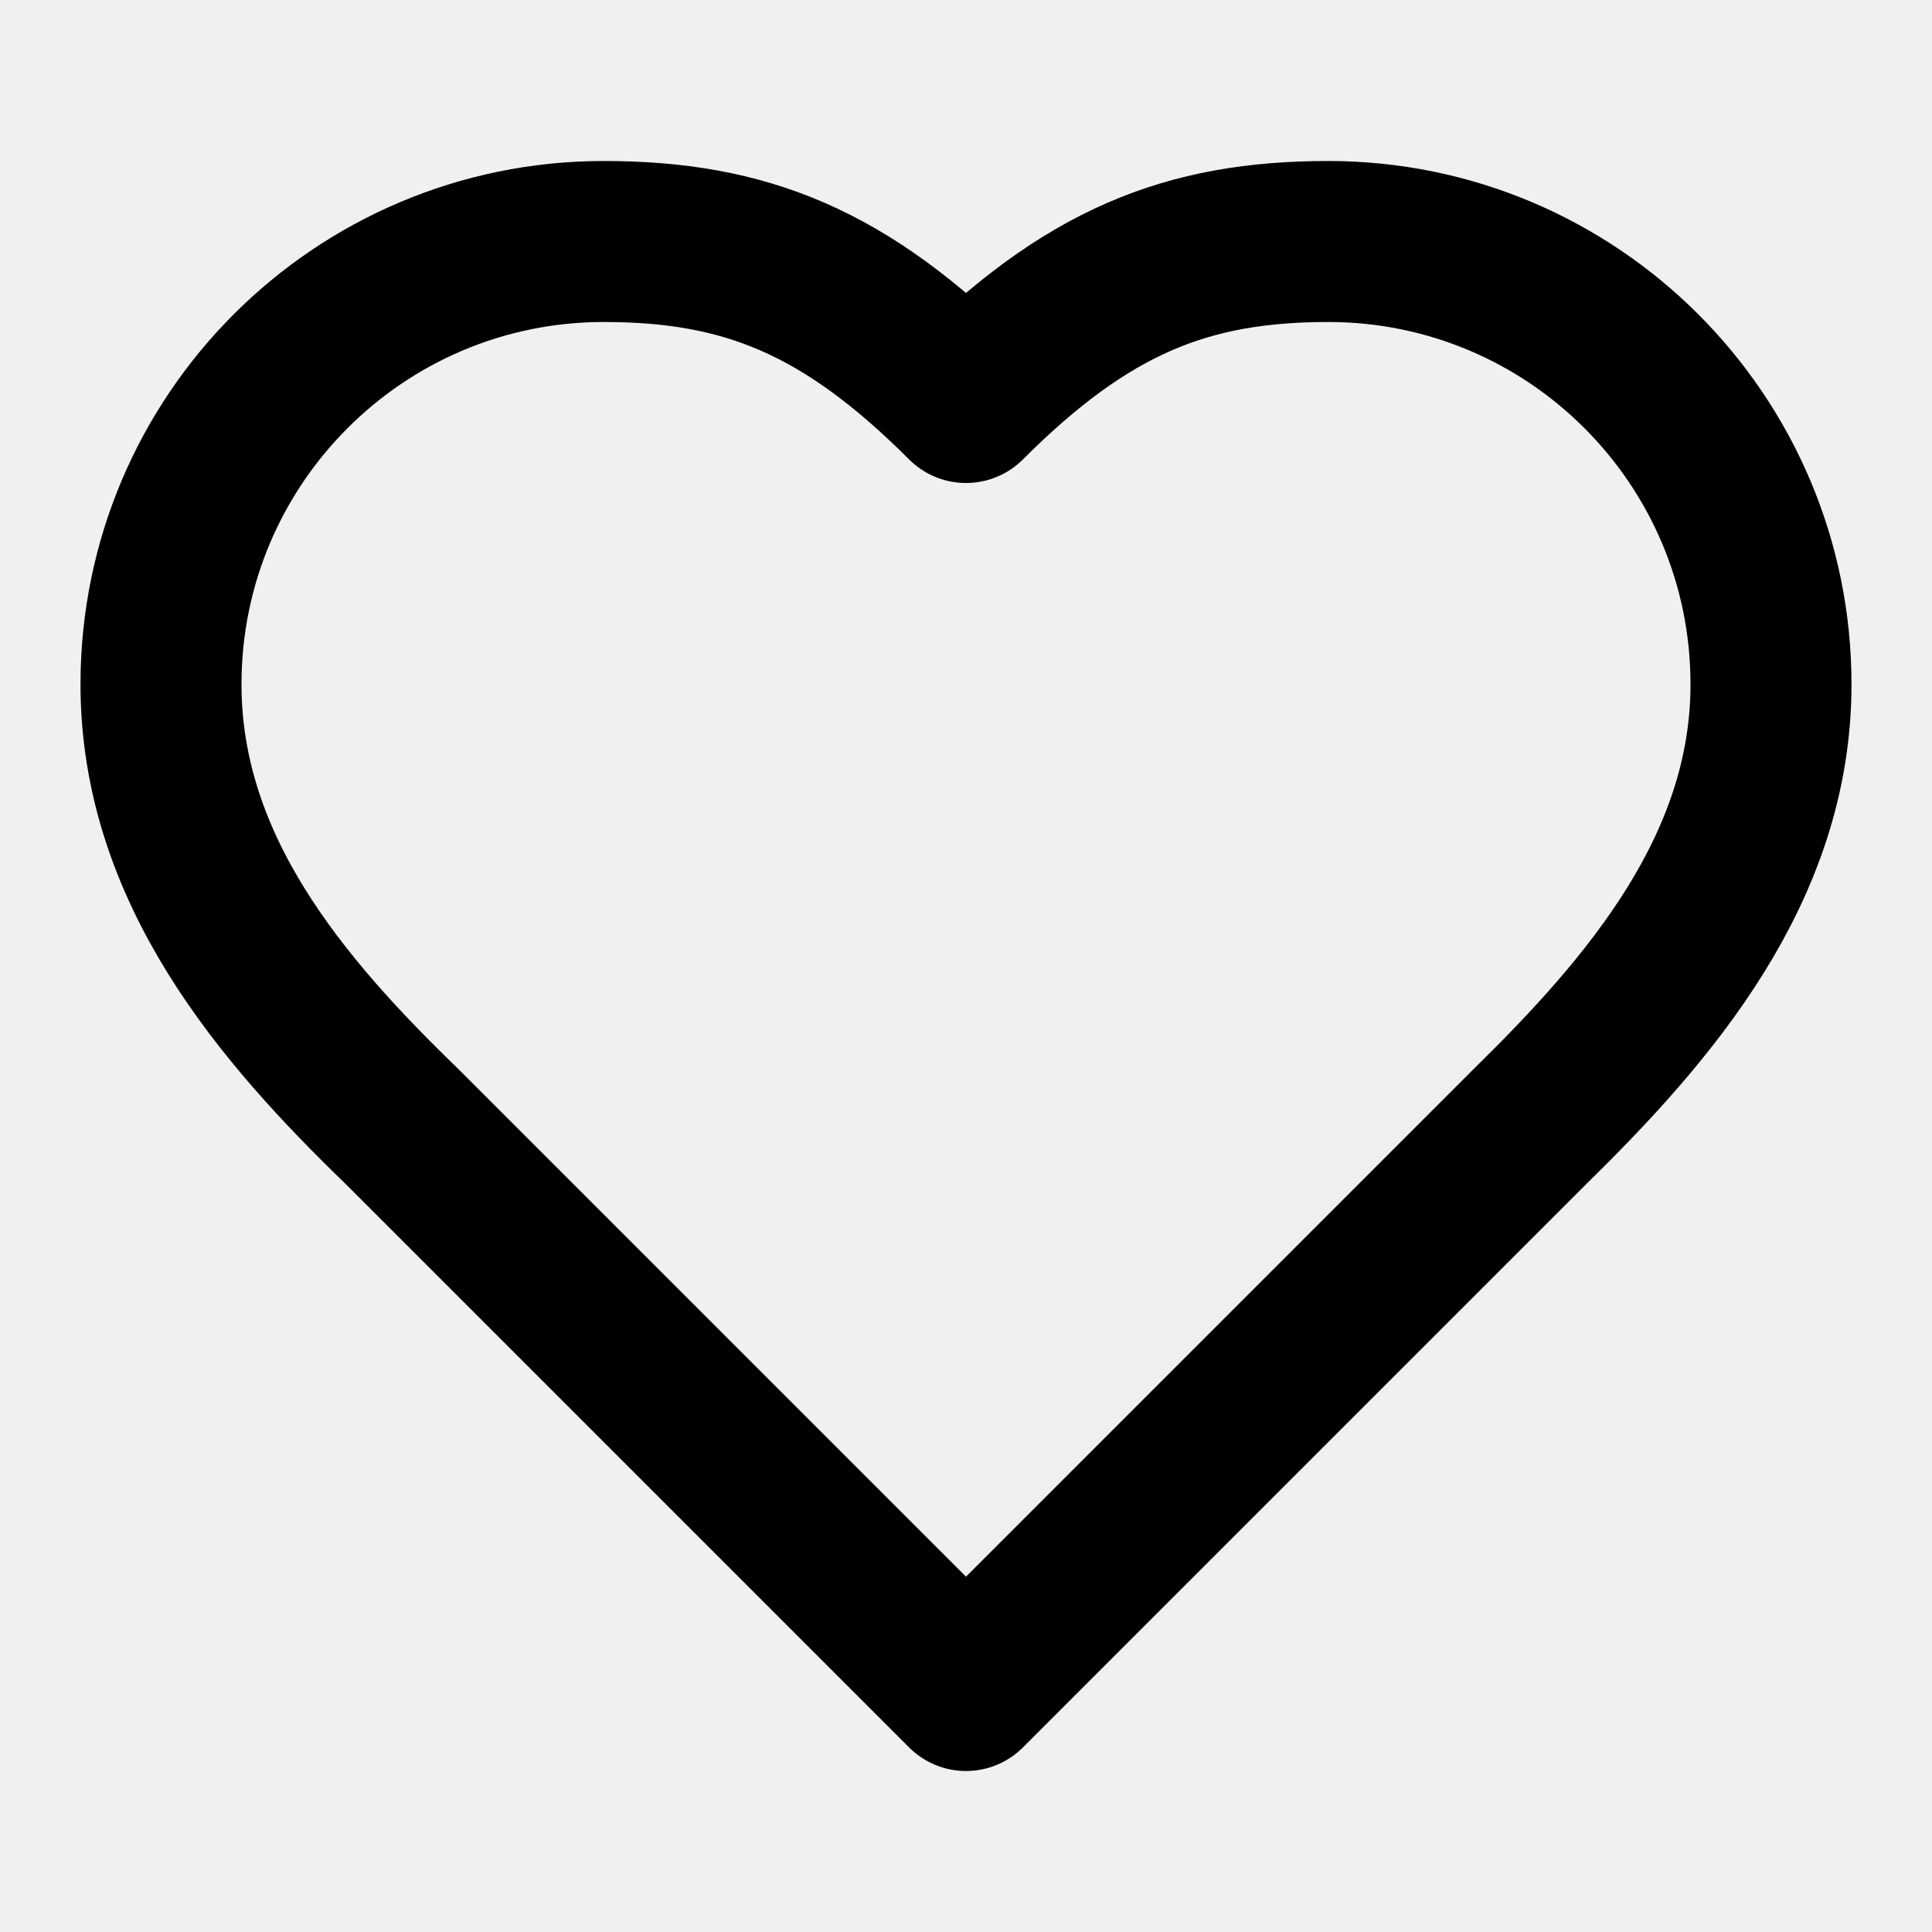
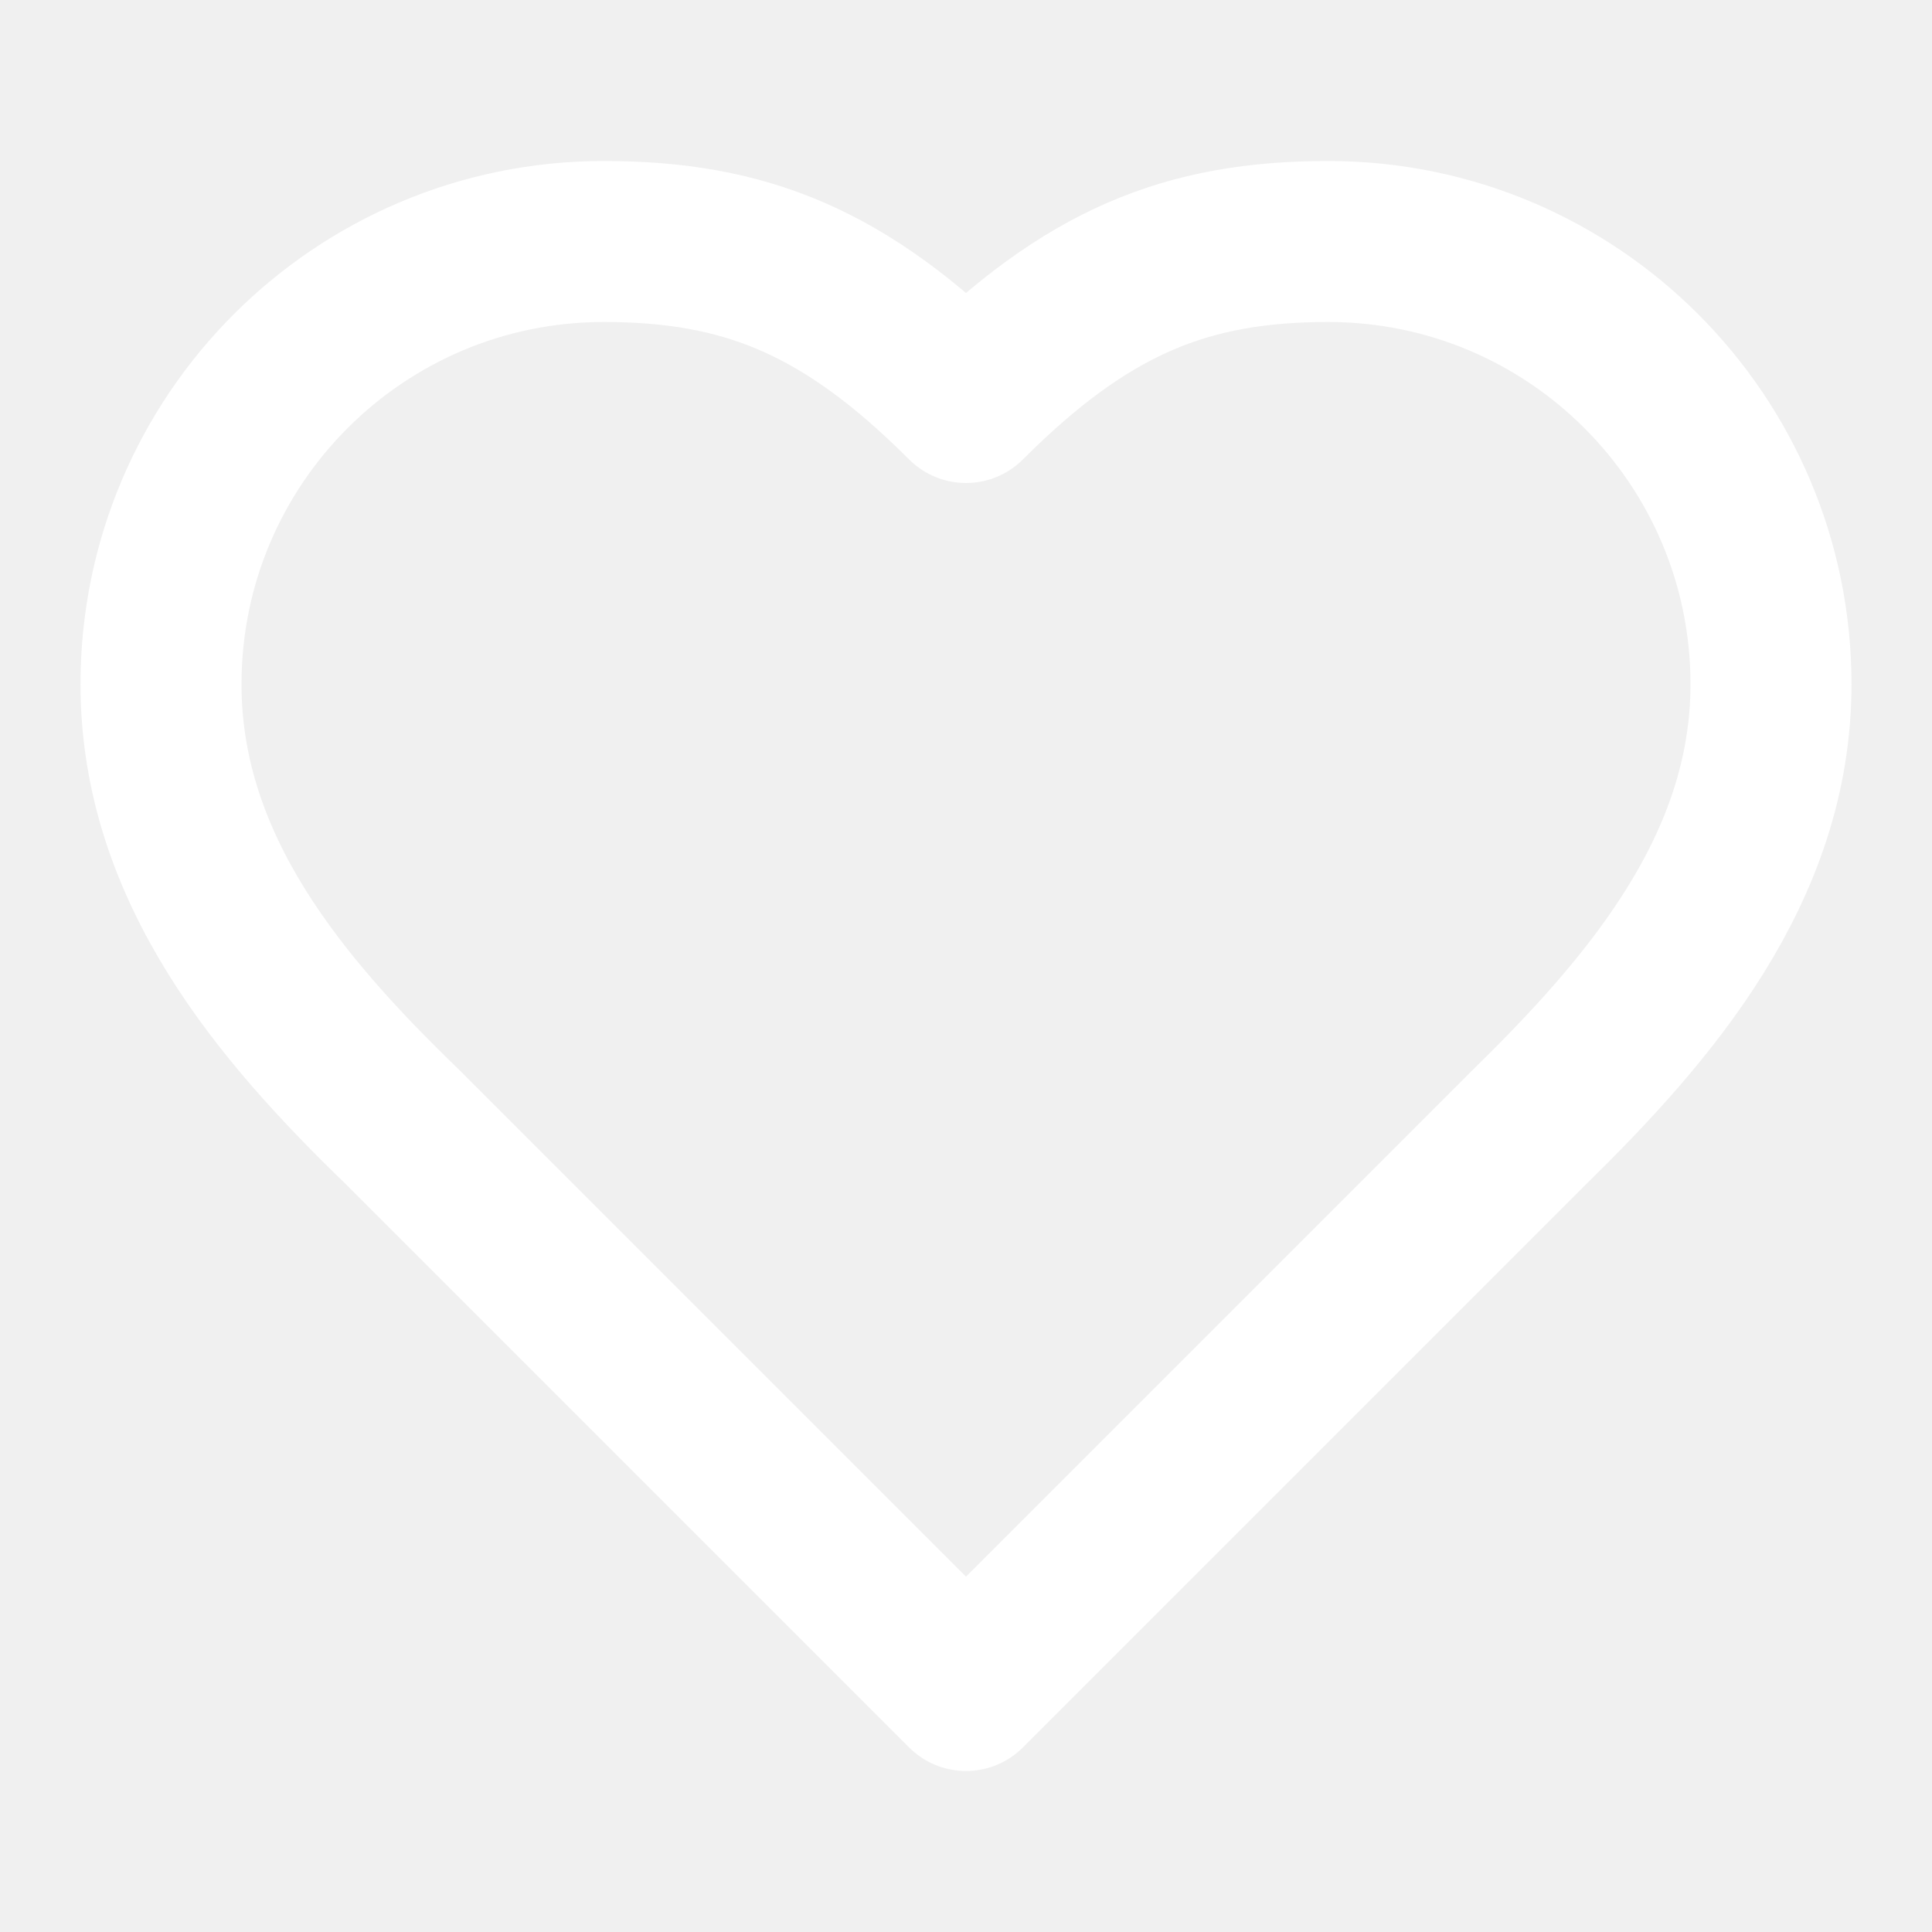
- <svg xmlns="http://www.w3.org/2000/svg" width="128" height="128" viewBox="0 0 24 24">
-   <path fill="none" stroke="#000000" stroke-linecap="round" stroke-linejoin="round" stroke-width="2" d="M19 14c1.49-1.46 3-3.21 3-5.5A5.5 5.5 0 0 0 16.5 3c-1.76 0-3 .5-4.5 2c-1.5-1.5-2.74-2-4.5-2A5.5 5.5 0 0 0 2 8.5c0 2.3 1.5 4.05 3 5.5l7 7Z" />
+ <svg xmlns="http://www.w3.org/2000/svg" width="128" height="128" viewBox="0 0 24 24" fill="transparent" stroke="#FFFFFF" class="fill-current">
+   <path stroke-linecap="round" stroke-linejoin="round" stroke-width="2" d="M19 14c1.49-1.46 3-3.21 3-5.5A5.5 5.5 0 0 0 16.5 3c-1.76 0-3 .5-4.5 2c-1.5-1.5-2.74-2-4.5-2A5.5 5.5 0 0 0 2 8.5c0 2.3 1.5 4.05 3 5.5l7 7Z" />
</svg>
